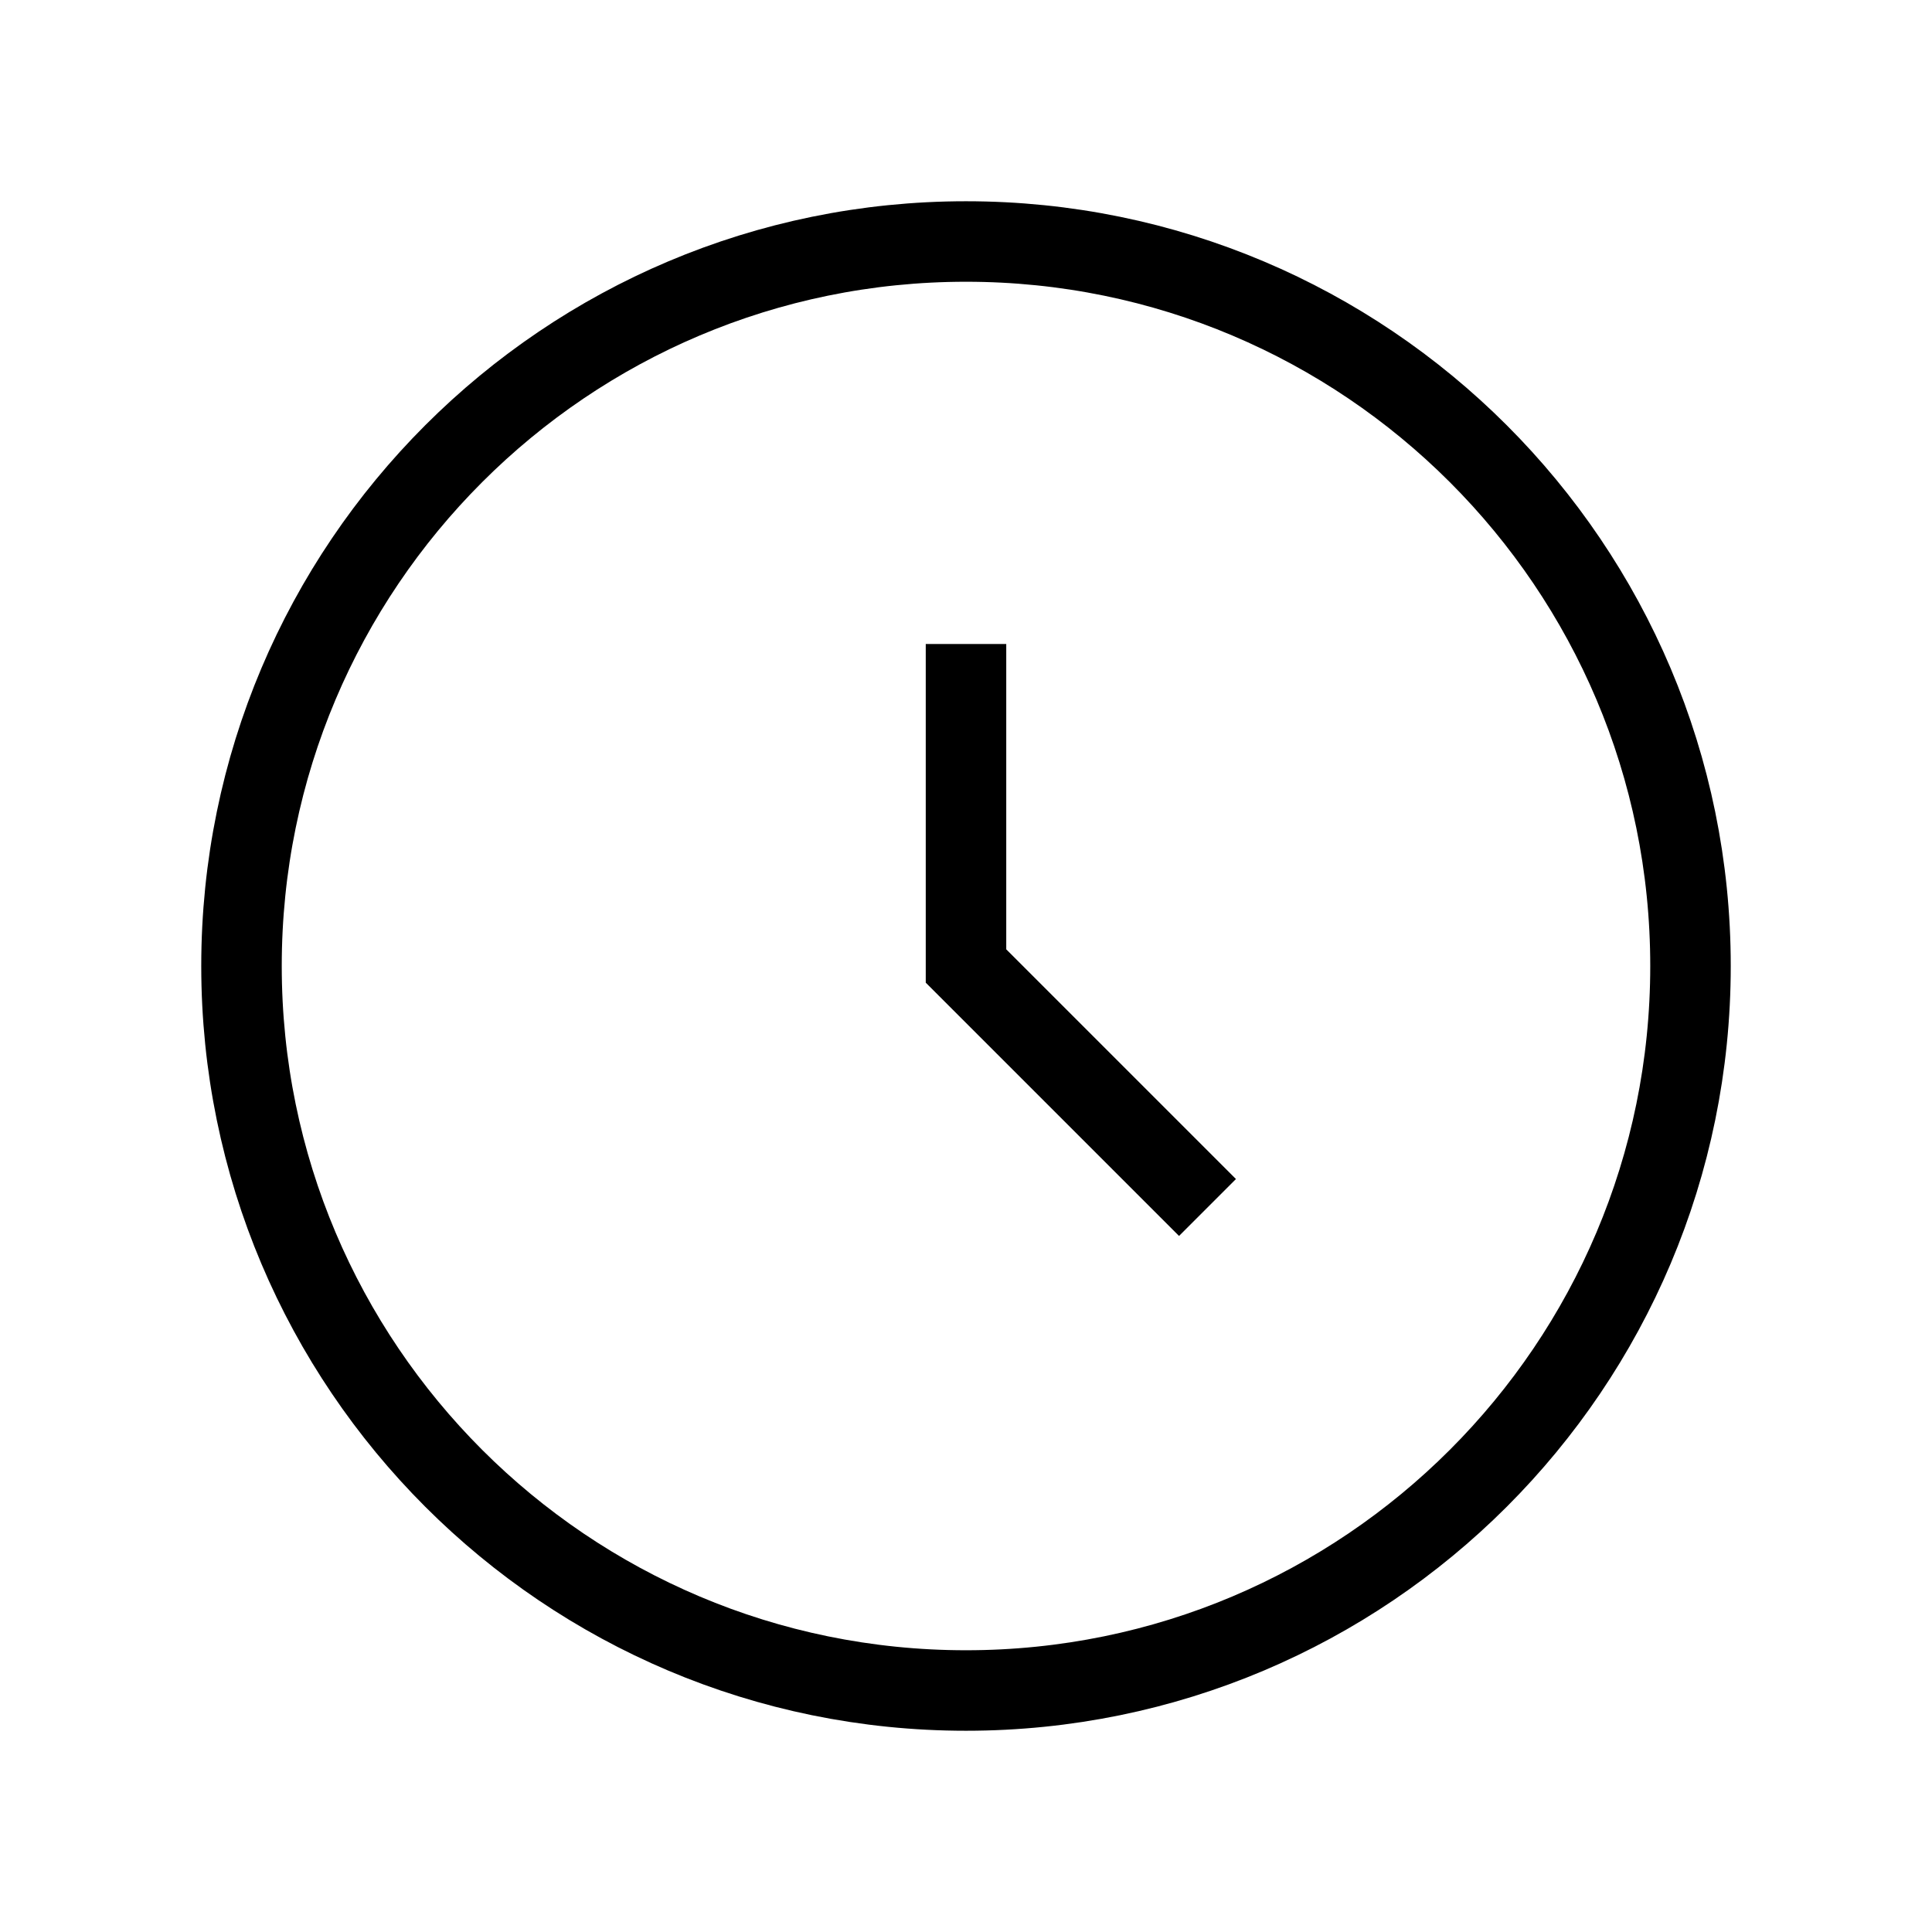
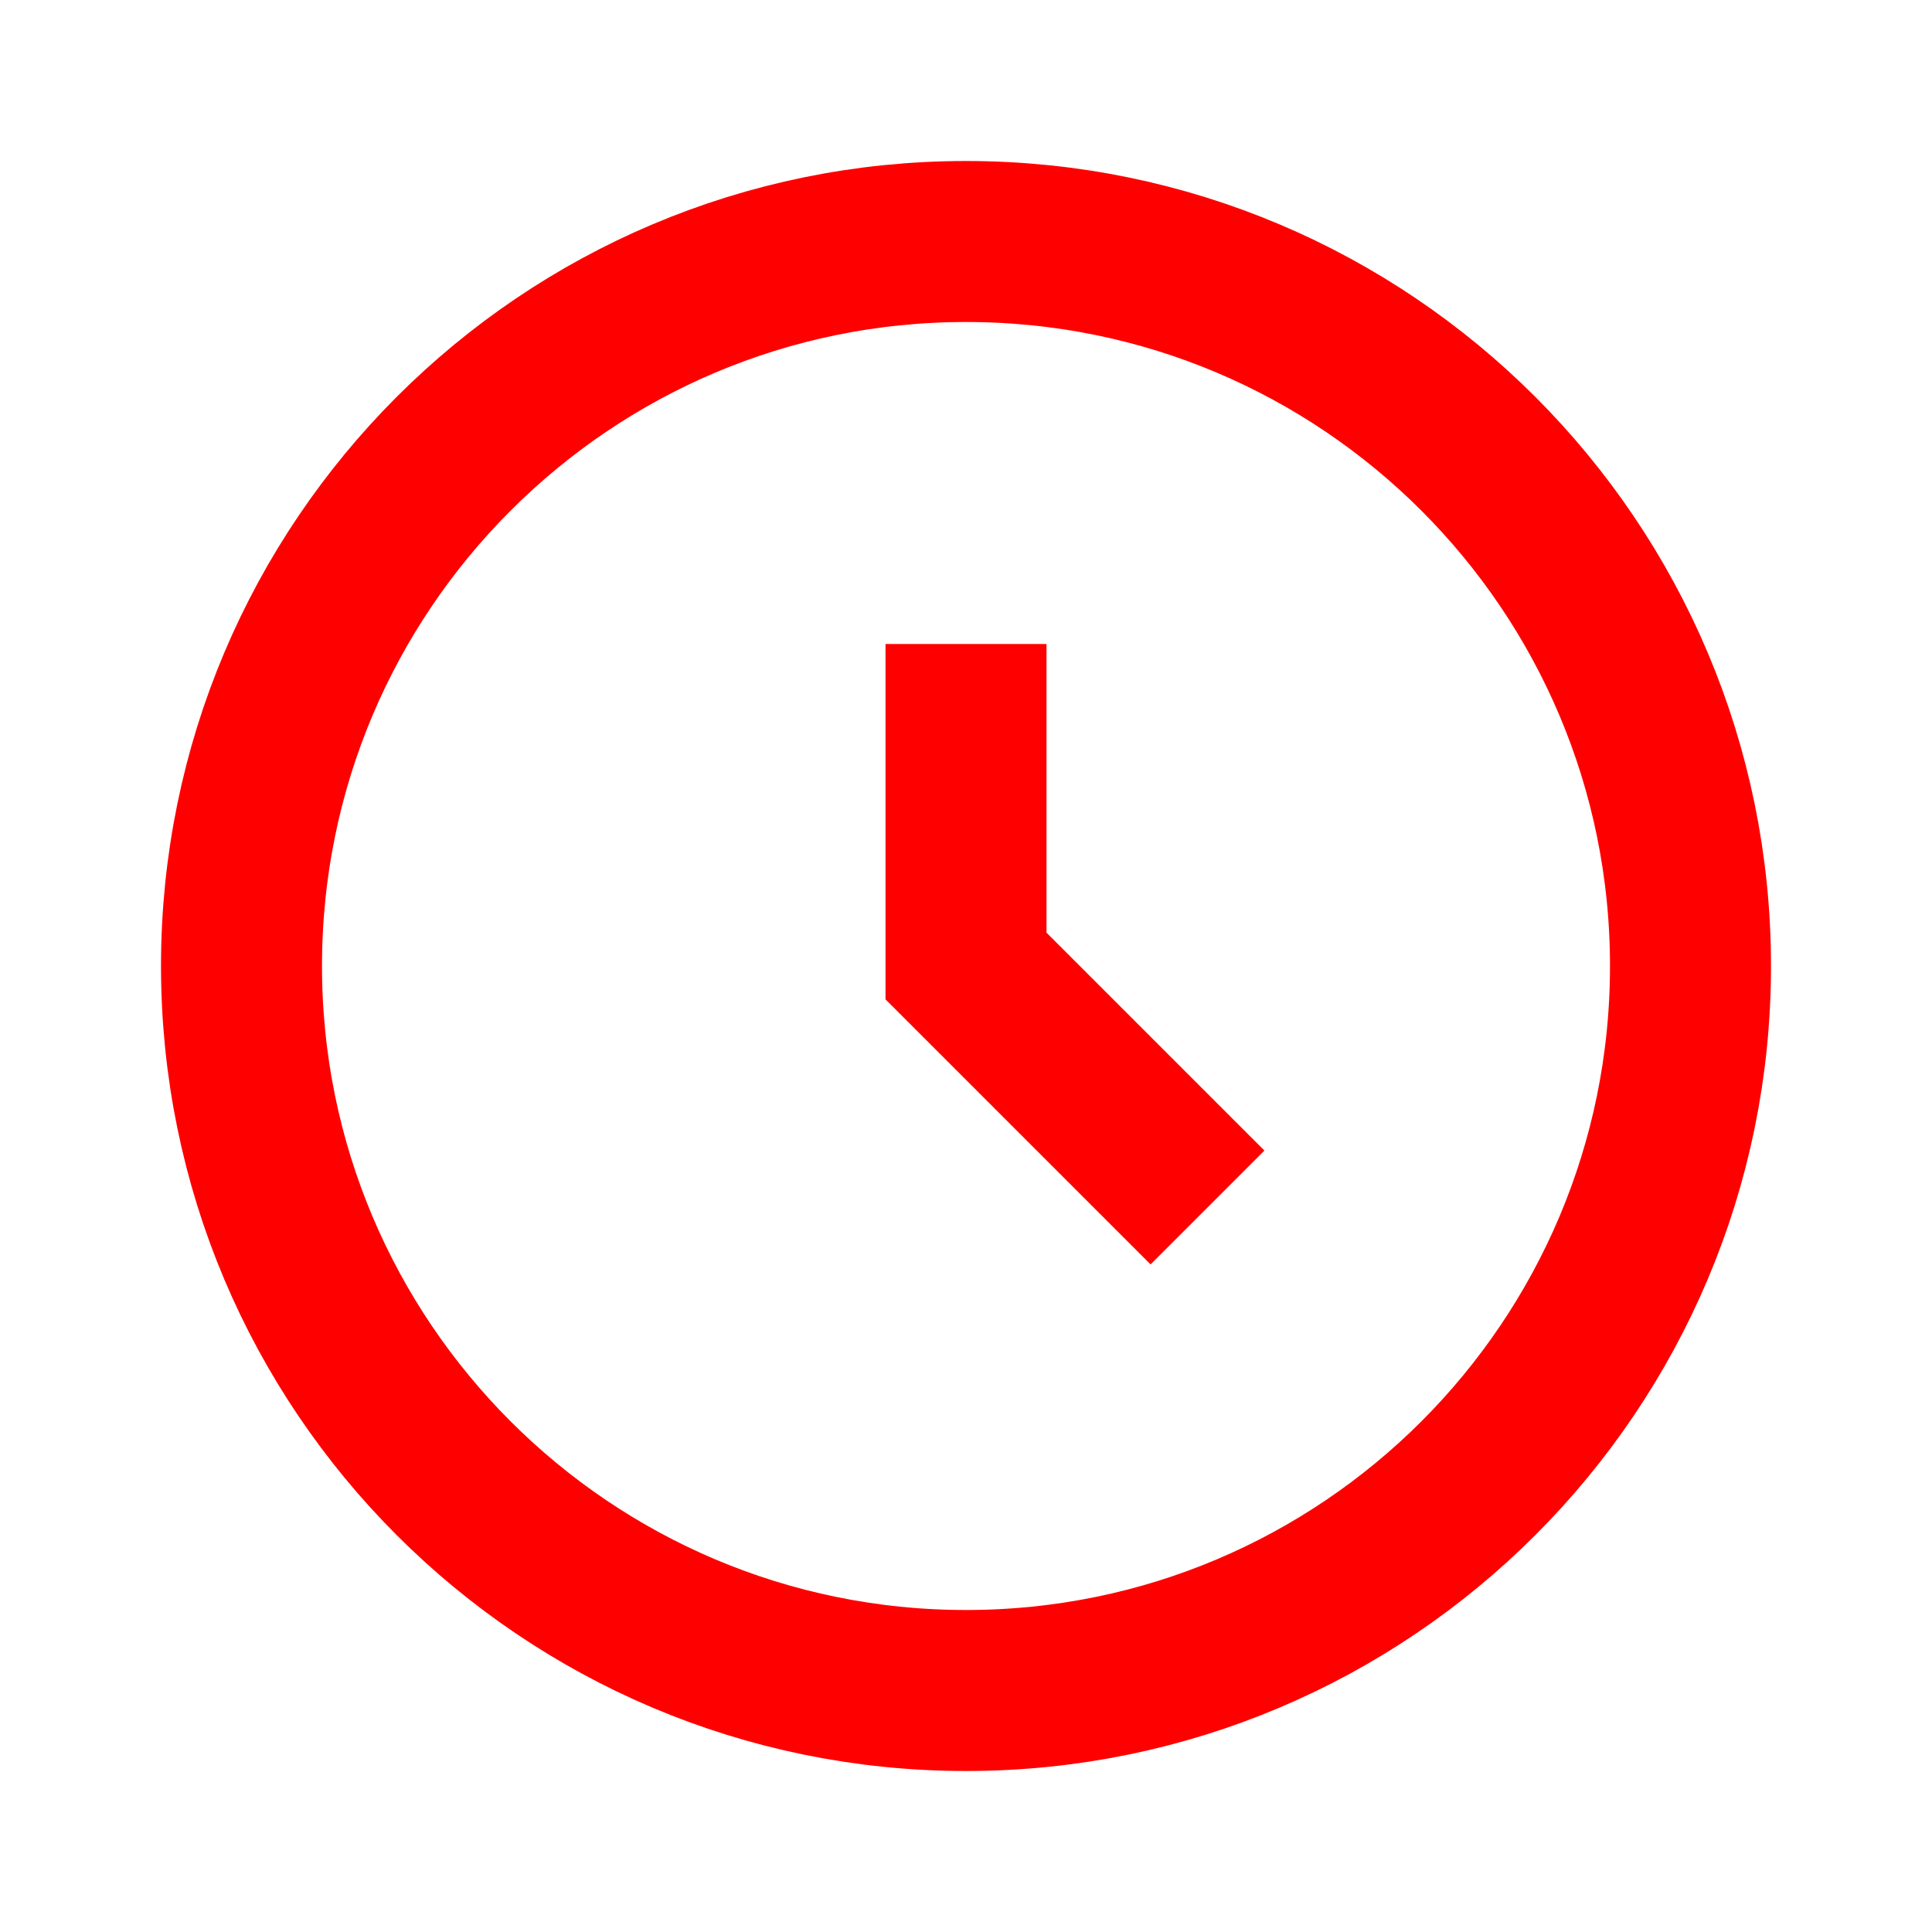
<svg xmlns="http://www.w3.org/2000/svg" fill="none" height="24" width="24" stroke="currentColor" viewBox="0 0 24 24">
-   <path strokeLinecap="round" strokeLinejoin="round" strokeWidth="2" d="M12 8v4l3 3m6-3a9 9 0 11-18 0 9 9 0 0118 0z" />
+   <path stroke="red" stroke-width="2" strokeLinecap="round" strokeLinejoin="round" d="M12 8v4l3 3m6-3a9 9 0 11-18 0 9 9 0 0118 0z" />
</svg>
